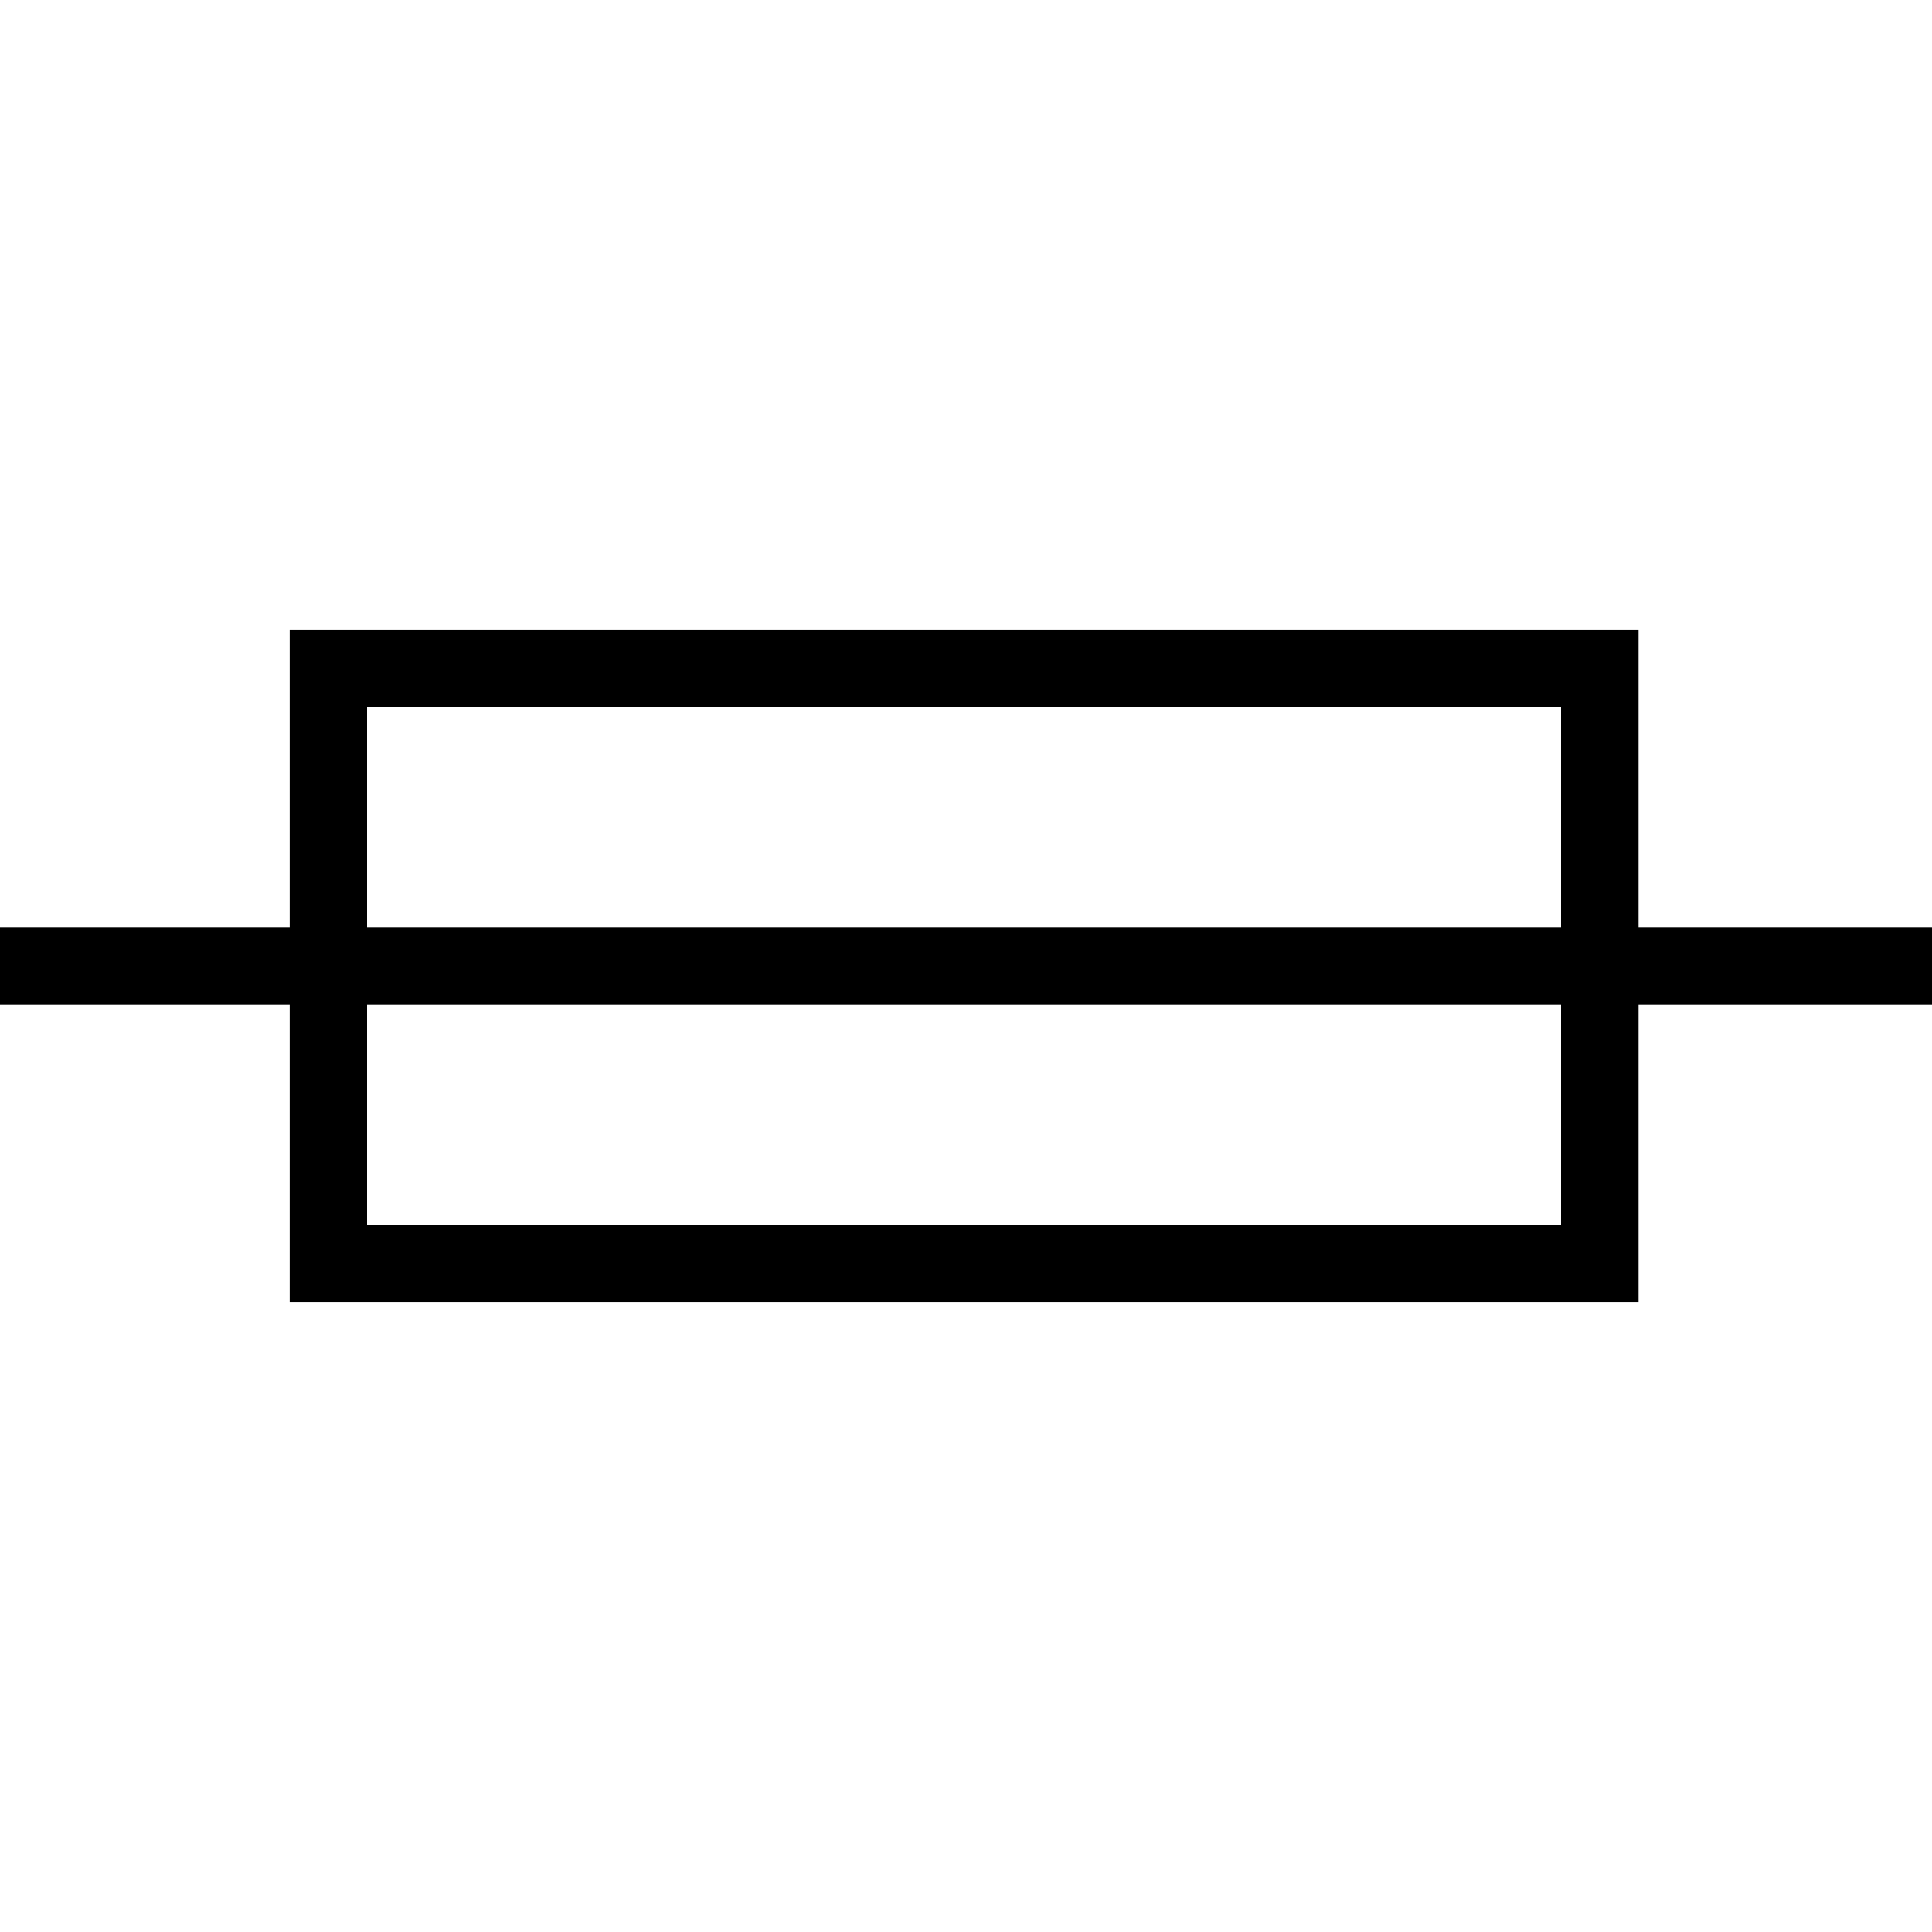
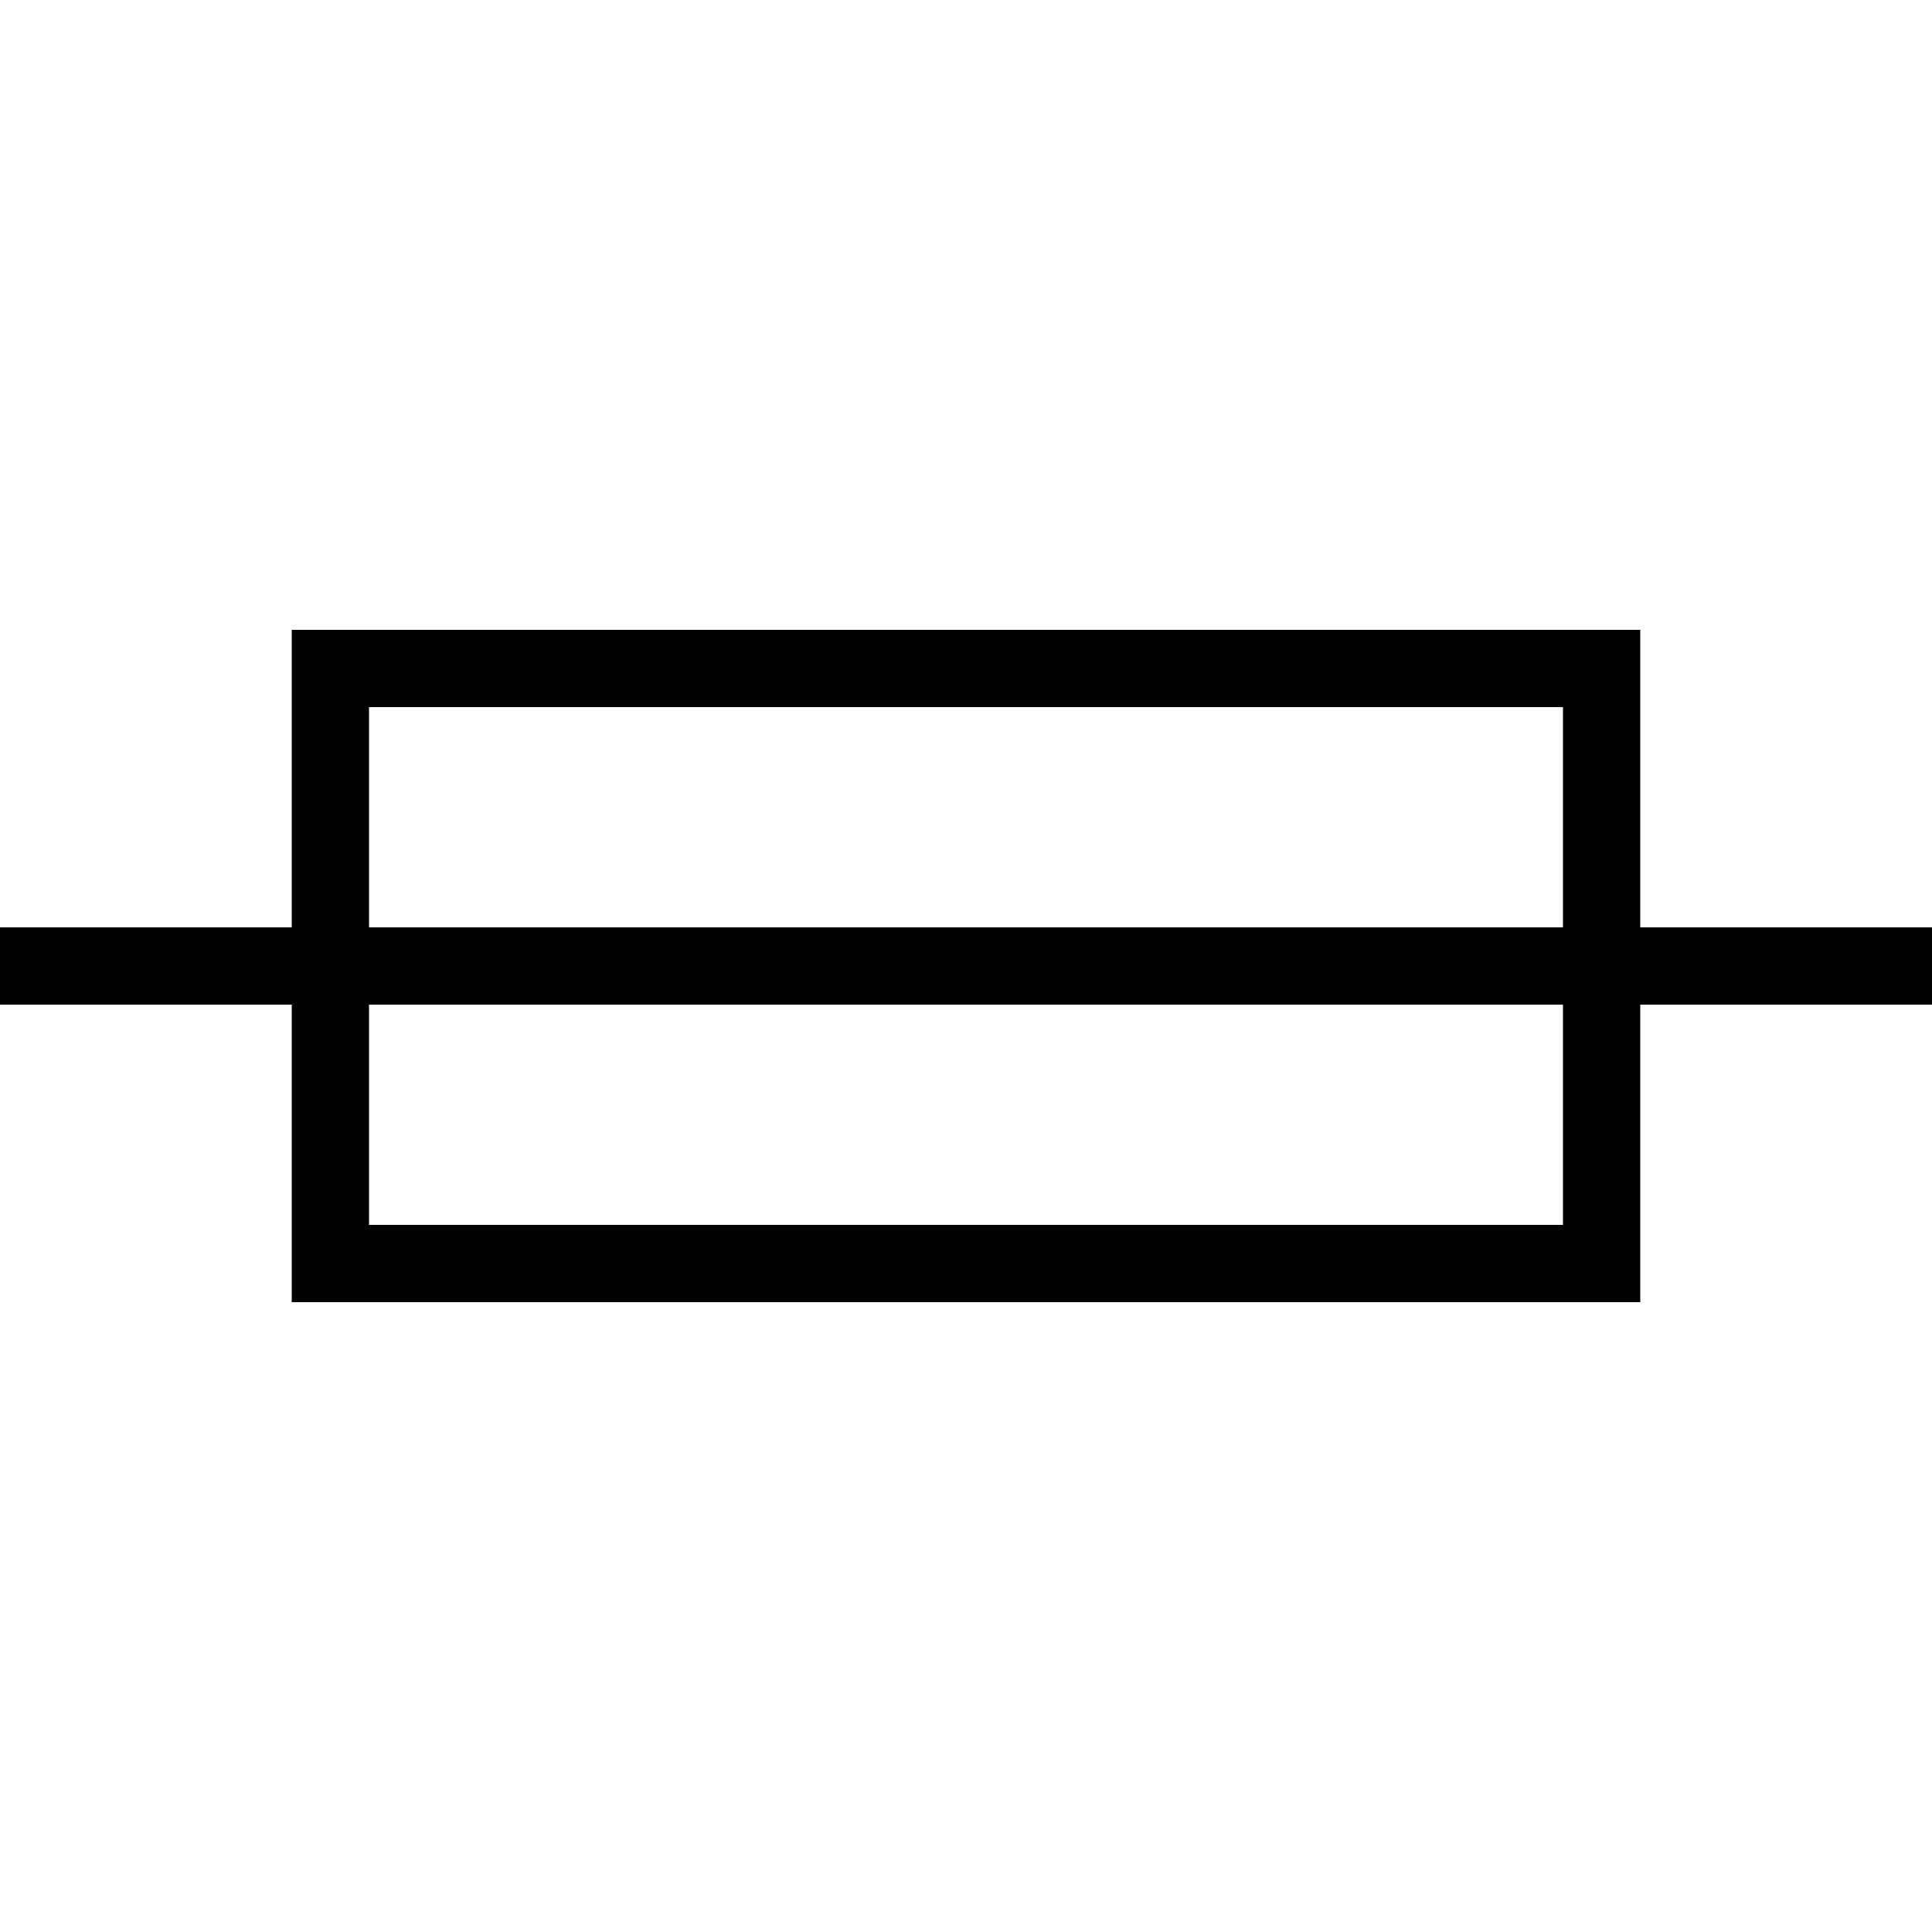
<svg xmlns="http://www.w3.org/2000/svg" version="1.1" id="svg2" x="0px" y="0px" viewBox="0 0 50 50" style="enable-background:new 0 0 50 50;" xml:space="preserve">
  <defs id="defs12" />
  <style type="text/css" id="style2">
	.st0{fill:none;stroke:#000000;stroke-width:2;}
</style>
-   <line class="st0" x1="0" y1="25" x2="50" y2="25" id="line5" style="stroke-width:2;stroke-dasharray:none" />
-   <rect x="8.5" y="17.3" class="st0" width="32.9" height="15.4" id="rect7" />
+   <line class="st0" x1="0" y1="25" x2="50" y2="25" id="line5" style="stroke-width:2;stroke-dasharray:none;stroke:#000000;stroke-opacity:1" />
+   <rect x="8.55" y="17.3" class="st0" width="32.9" height="15.4" id="rect7" />
</svg>
